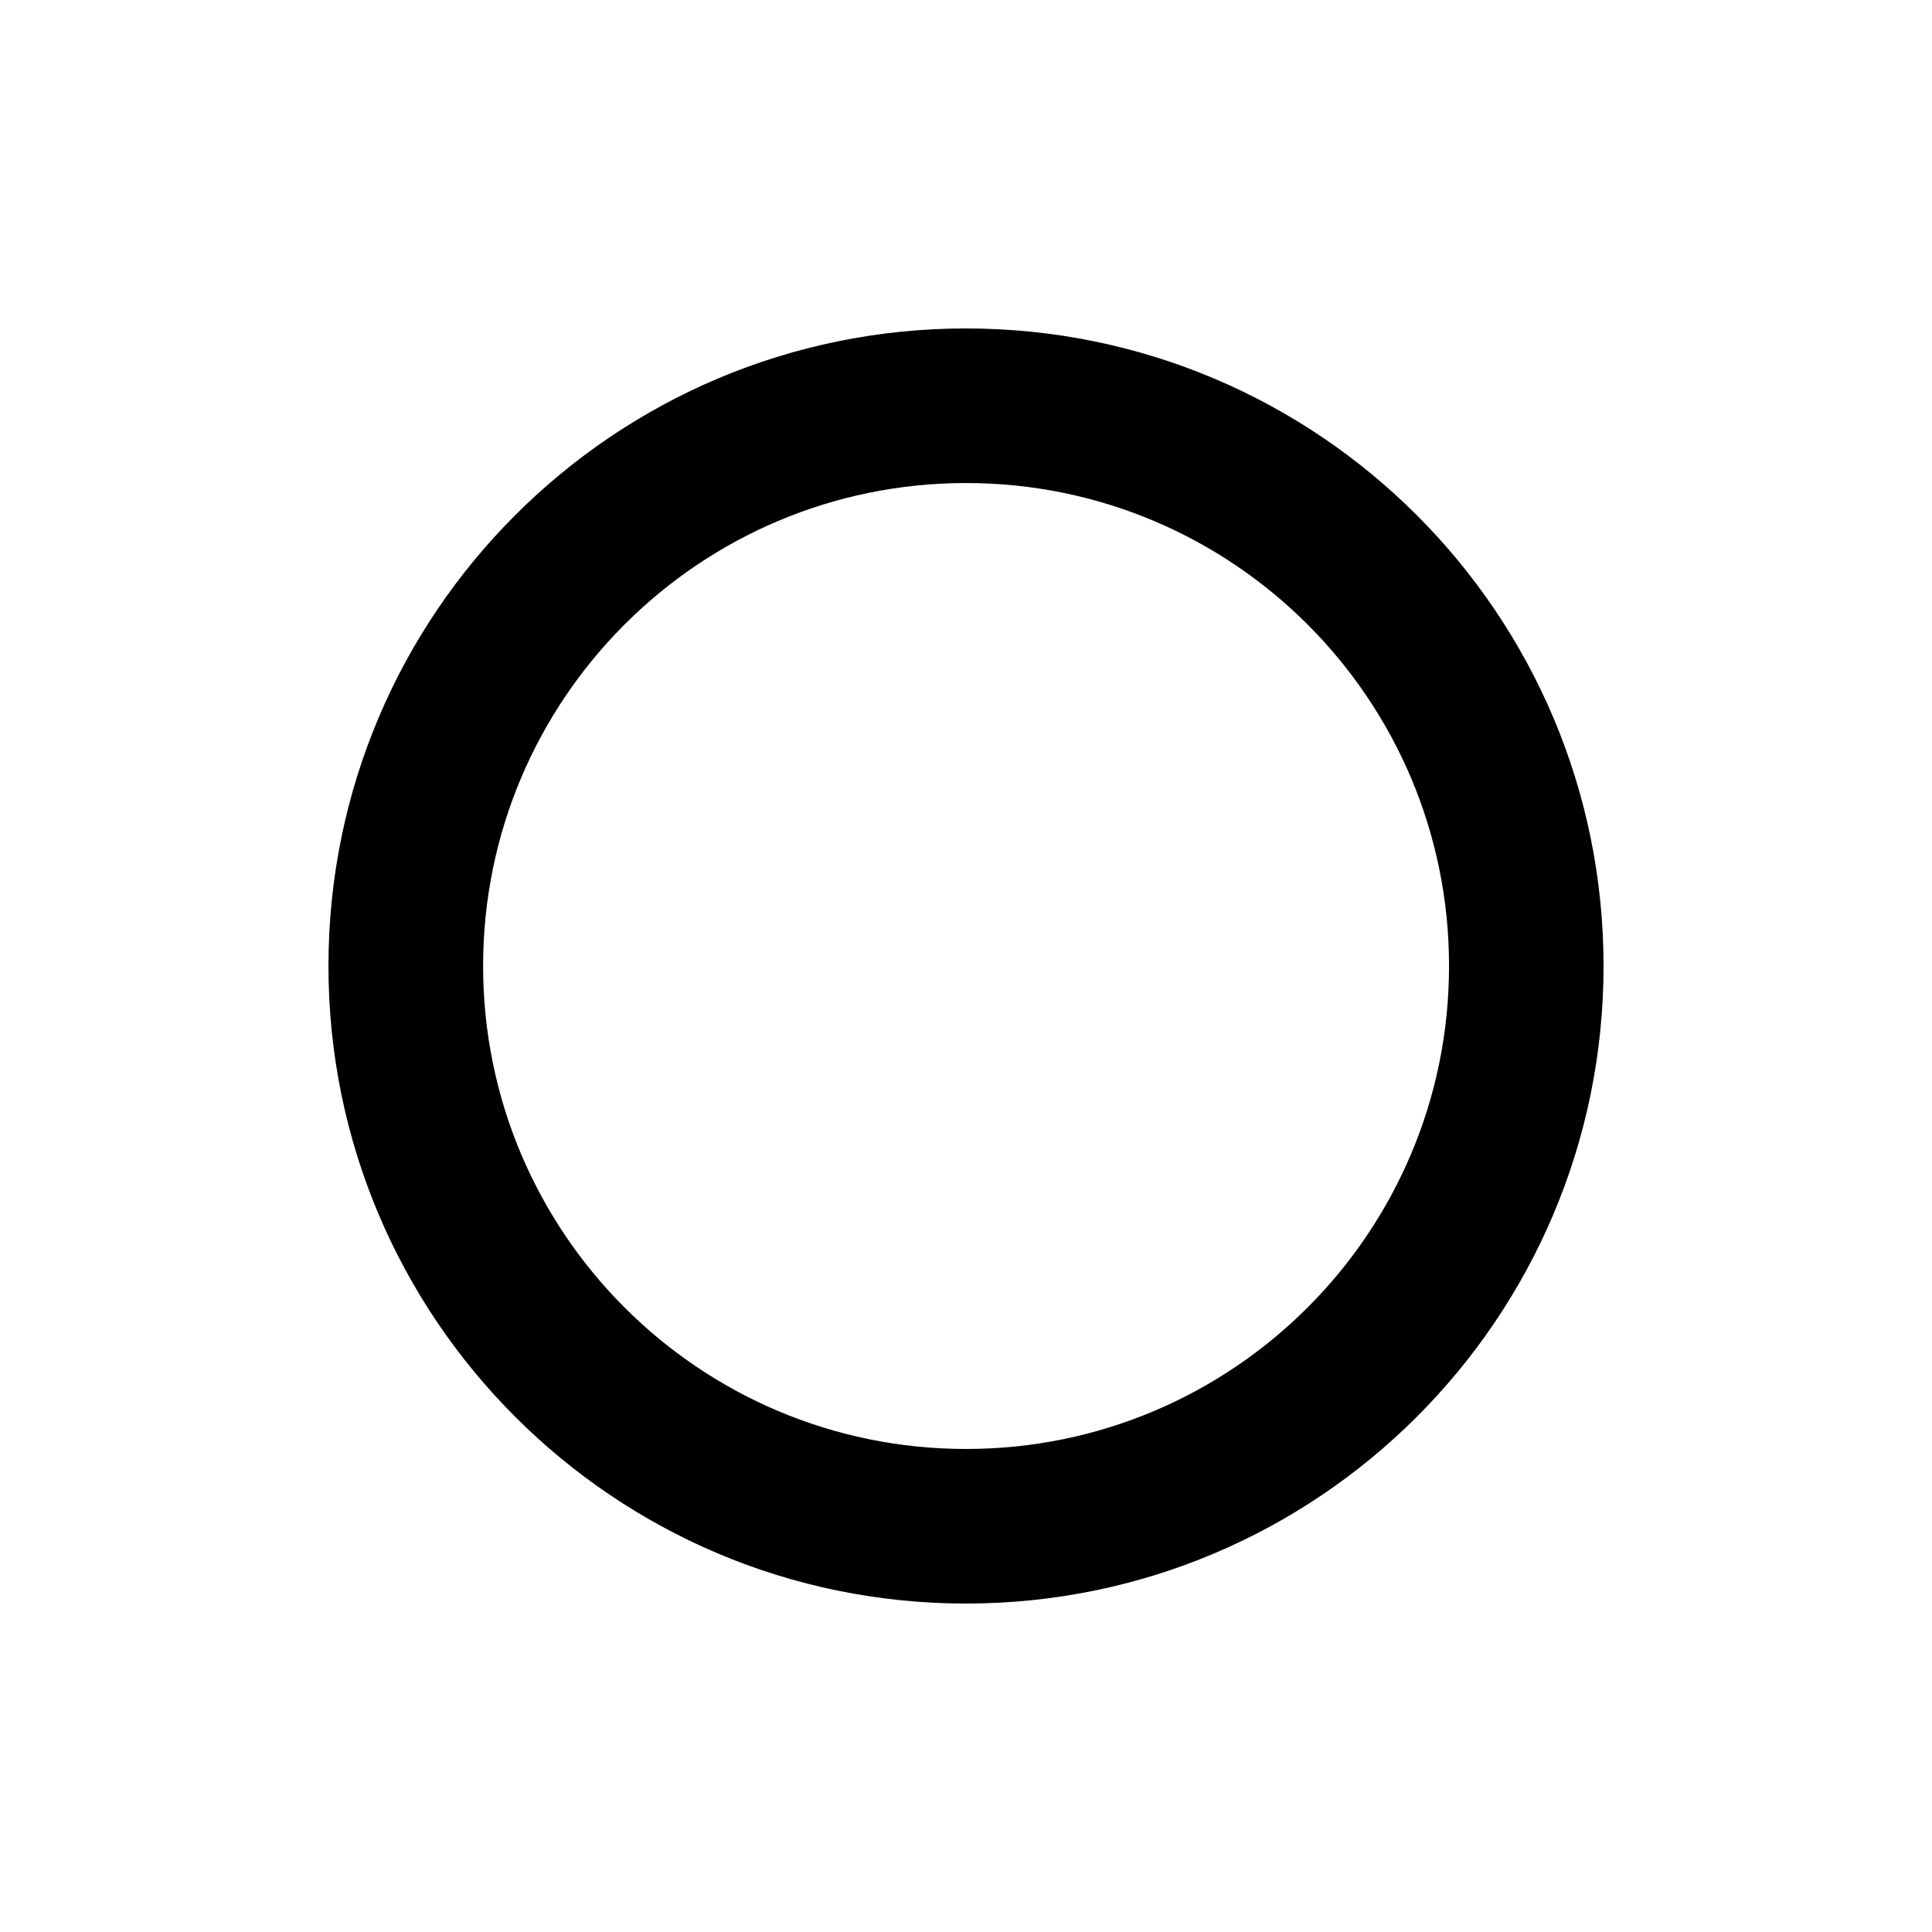
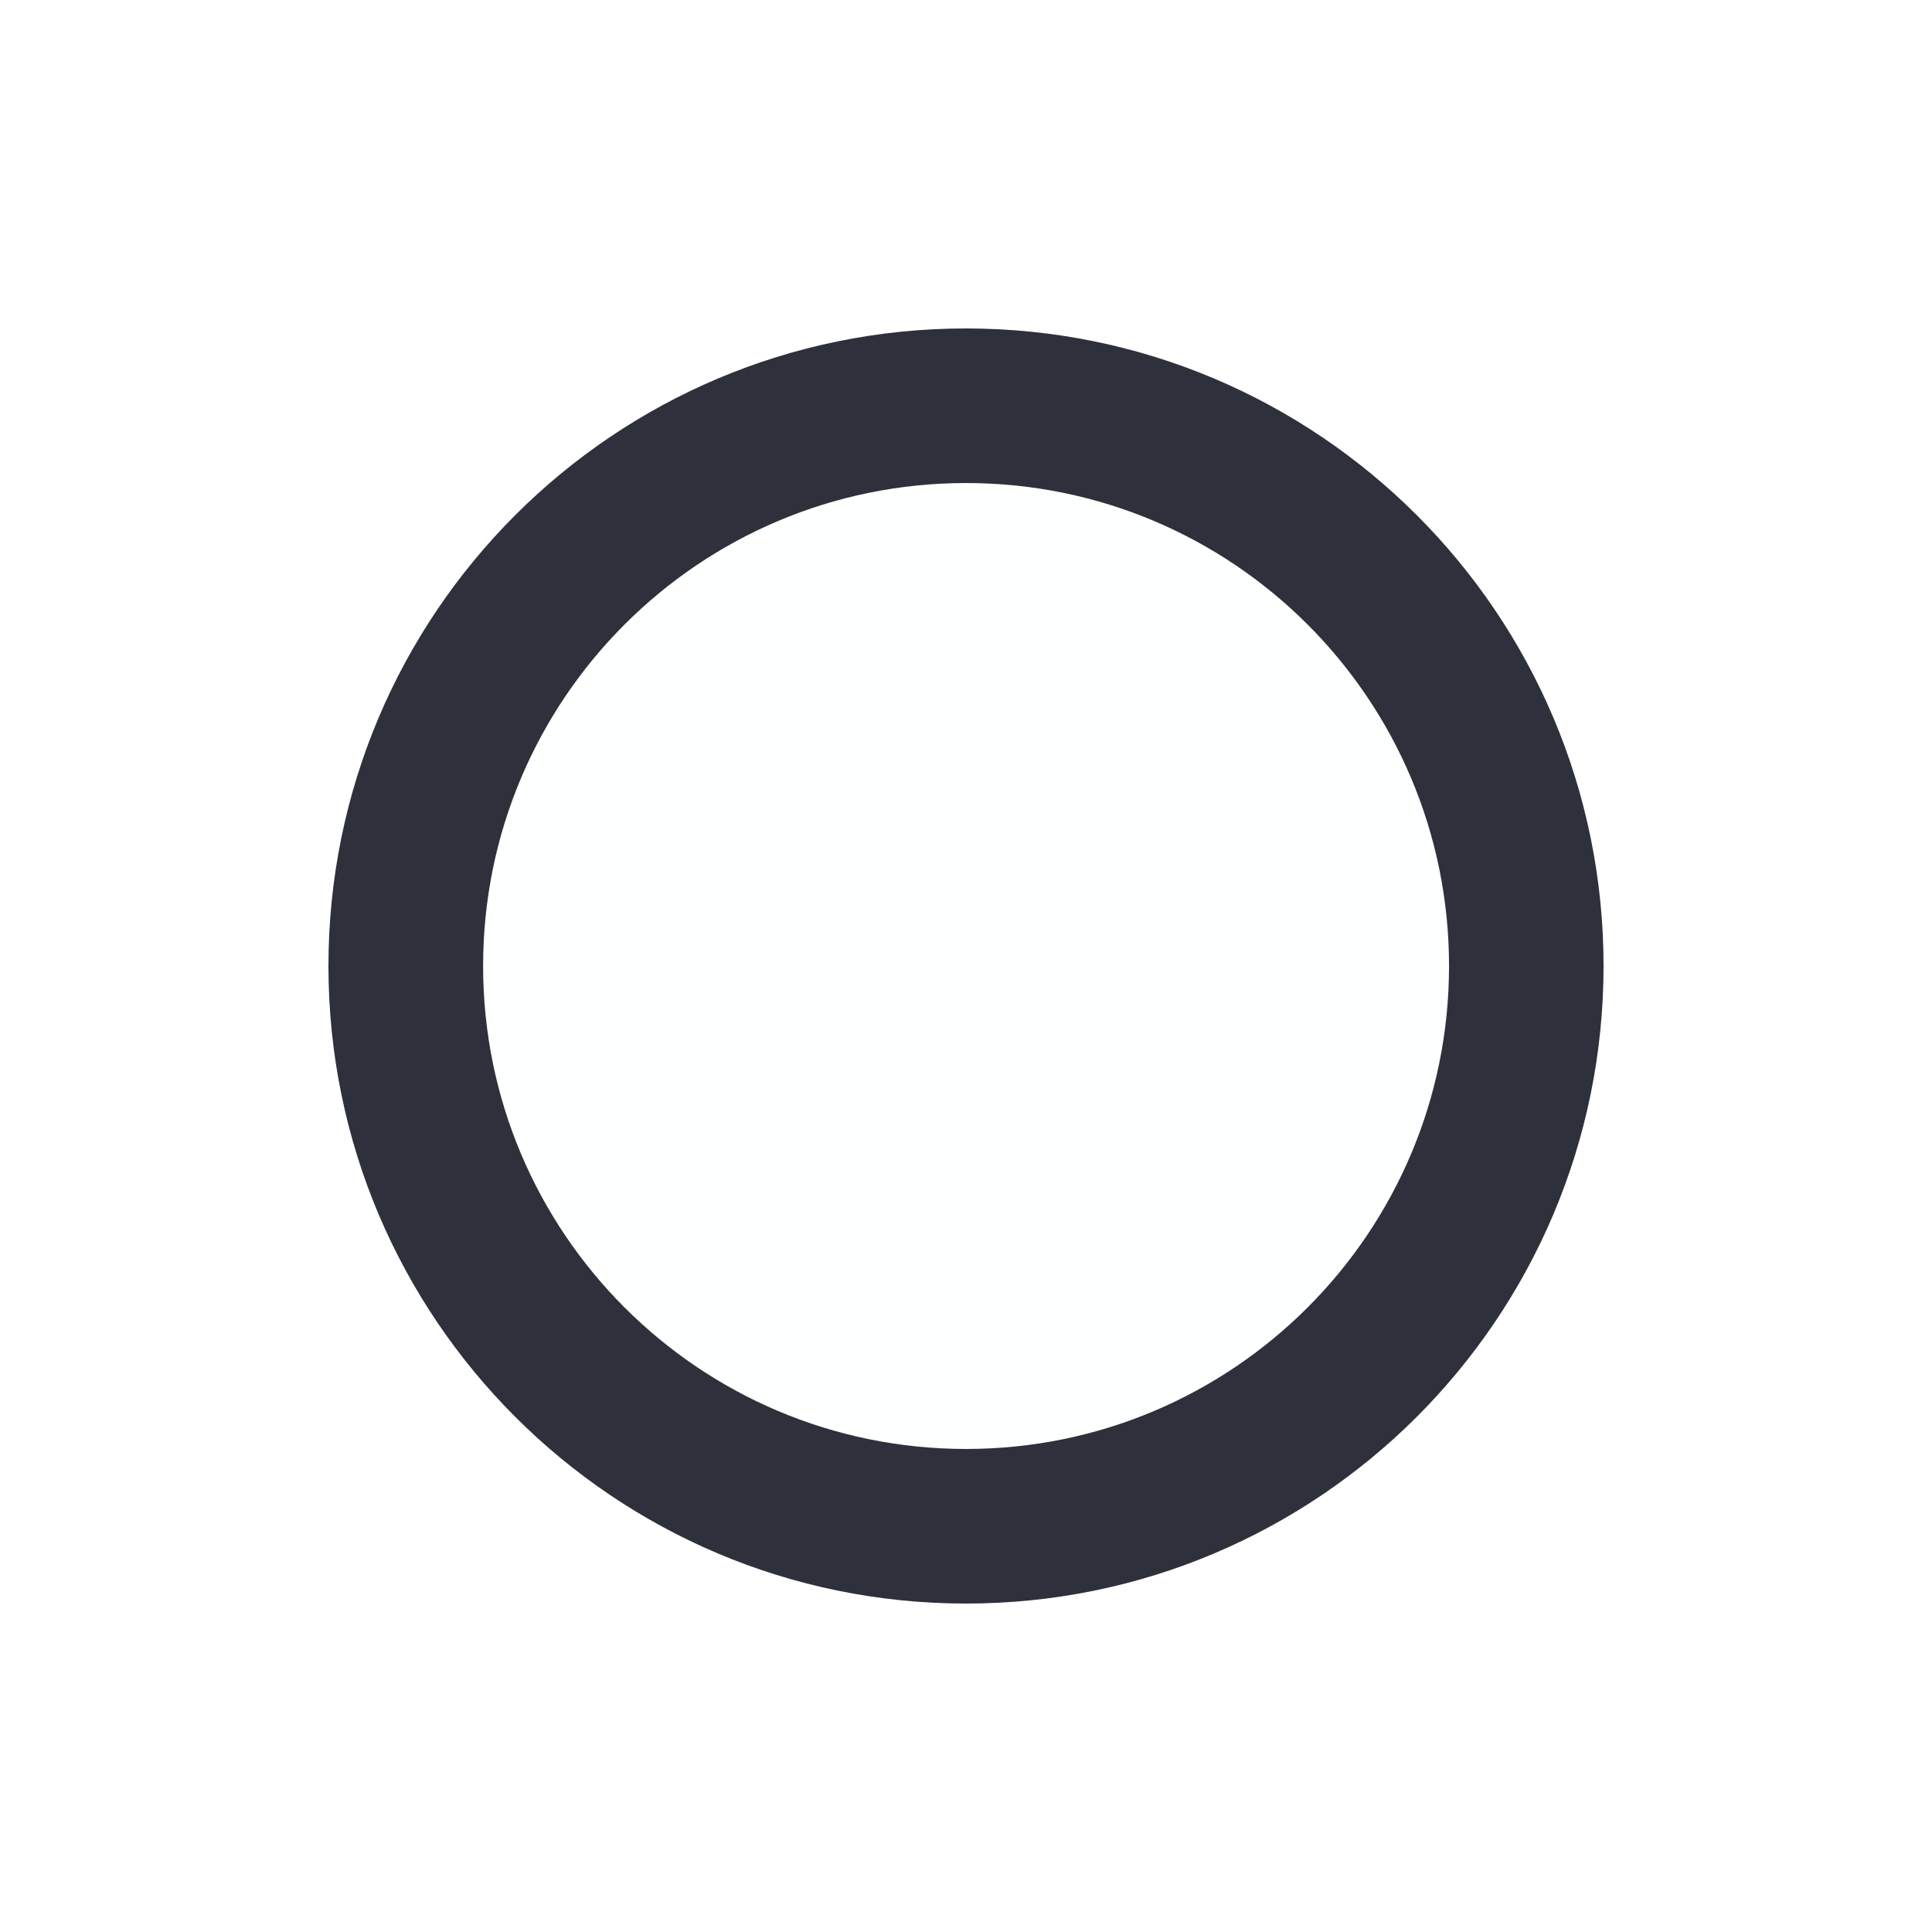
<svg xmlns="http://www.w3.org/2000/svg" width="100" height="100" version="1.1" viewBox="0 0 26.458 26.458">
-   <path d="m21.96 13.229a8.731 8.731 0 0 1-8.731 8.731 8.731 8.731 0 0 1-8.731-8.731 8.731 8.731 0 0 1 8.731-8.731 8.731 8.731 0 0 1 8.731 8.731z" stroke-linejoin="round" stroke-width="1.599" style="paint-order:fill markers stroke" />
+   <path d="m21.96 13.229a8.731 8.731 0 0 1-8.731 8.731 8.731 8.731 0 0 1-8.731-8.731 8.731 8.731 0 0 1 8.731-8.731 8.731 8.731 0 0 1 8.731 8.731z" fill="#2e313b" stroke-linejoin="round" stroke-width="1.599" style="paint-order:fill markers stroke" />
  <path d="m19.844 13.229a6.614 6.614 0 0 1-6.614 6.614 6.614 6.614 0 0 1-6.614-6.614 6.614 6.614 0 0 1 6.614-6.614 6.614 6.614 0 0 1 6.614 6.614z" fill="#feffff" stroke-linejoin="bevel" stroke-width=".187" style="paint-order:fill markers stroke" />
</svg>
